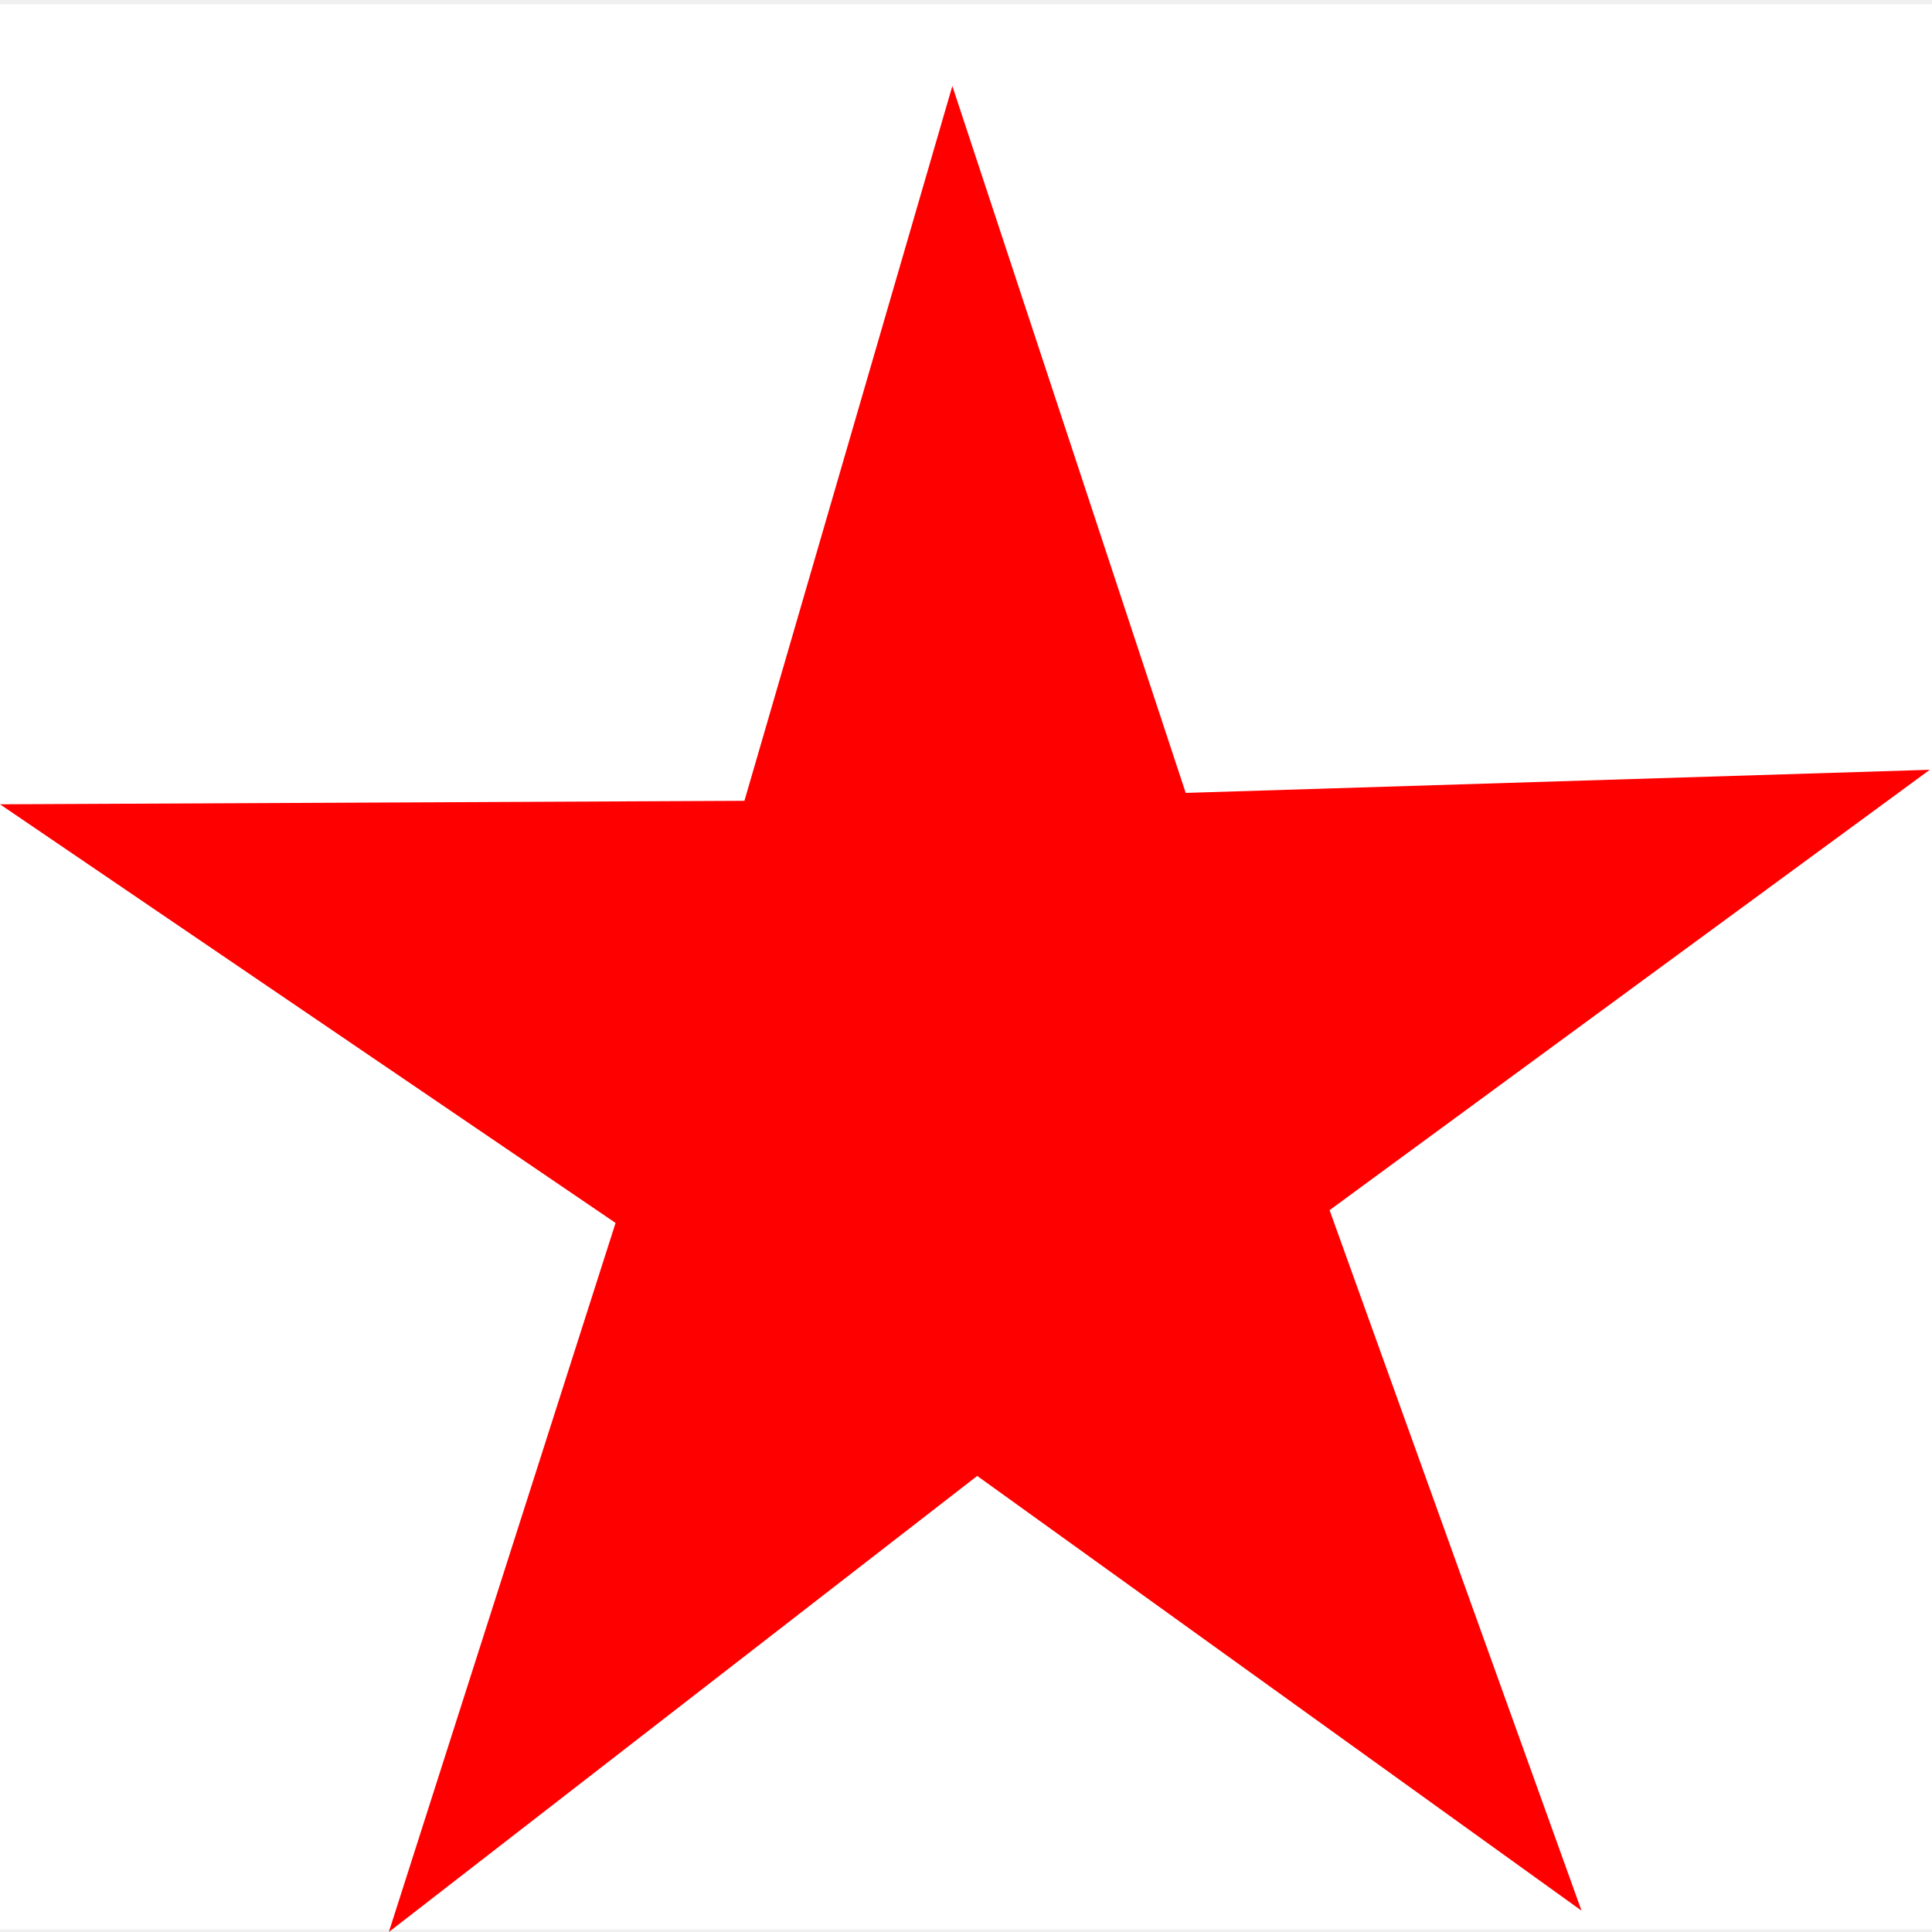
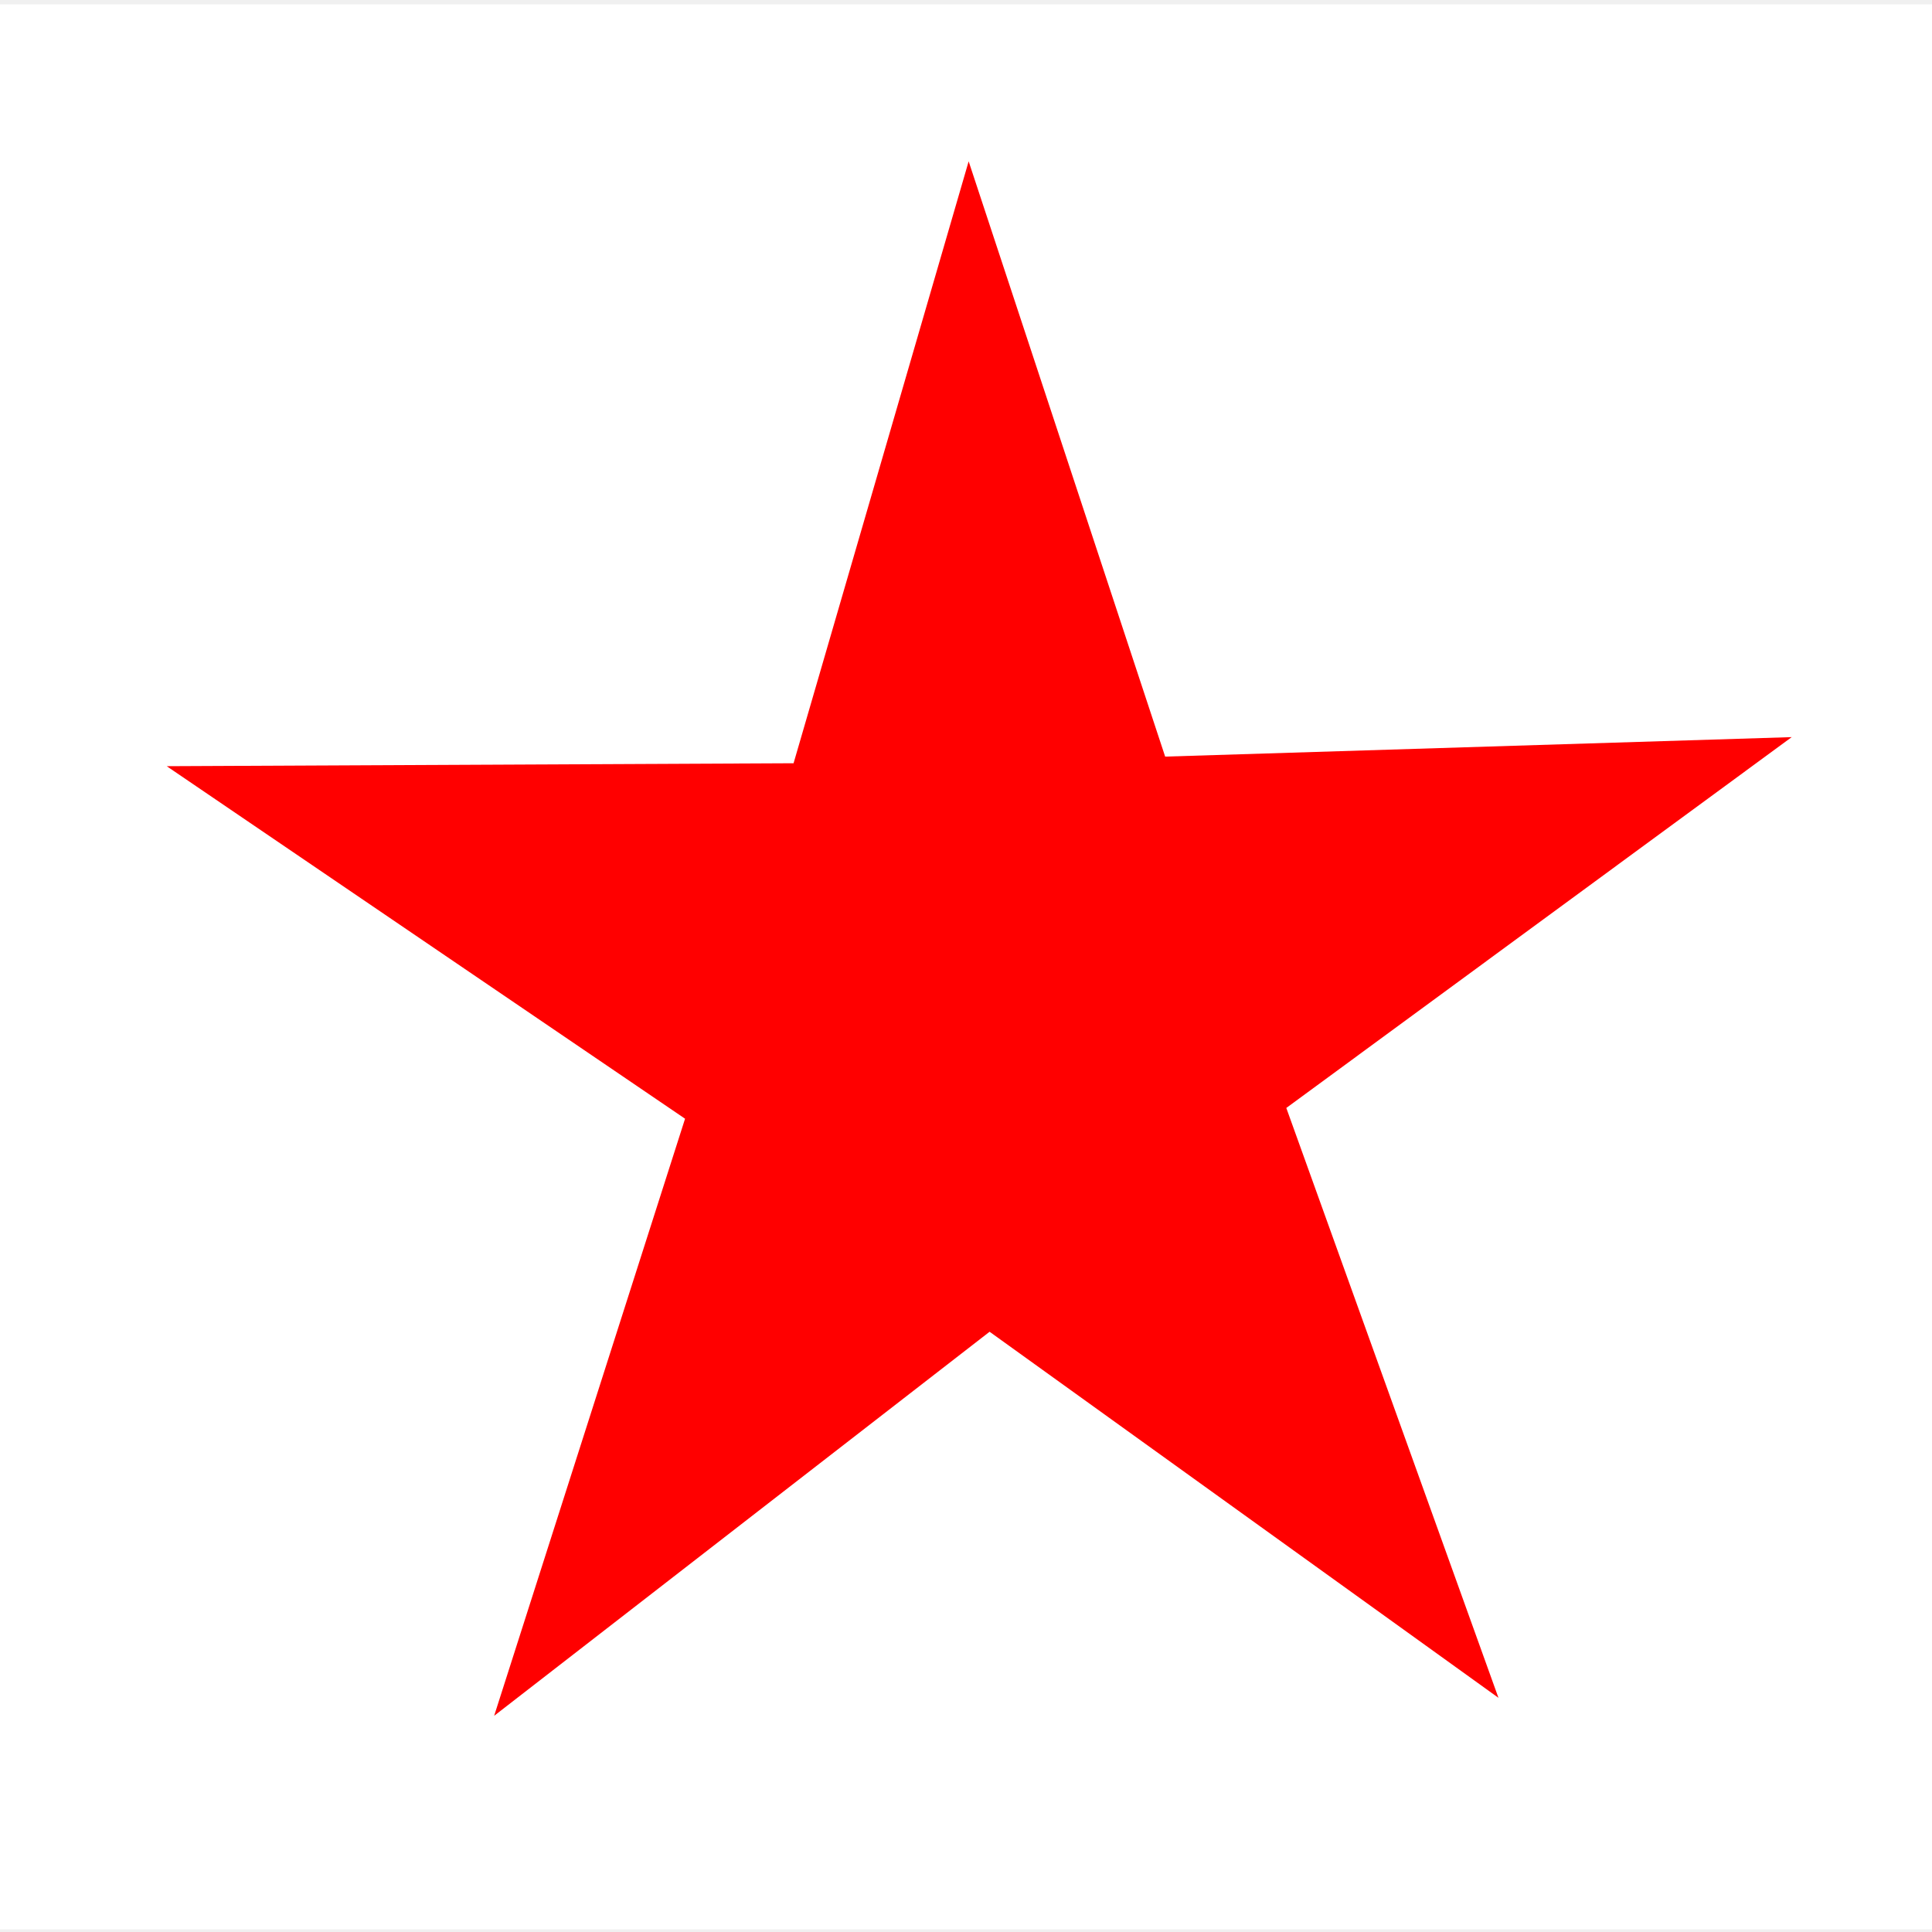
<svg xmlns="http://www.w3.org/2000/svg" version="1.1" id="svg2" width="128" height="128" viewBox="0 0 128 128">
  <defs id="defs6" />
  <rect style="fill:#ffffff" id="rect3770" width="128.056" height="127.538" x="3.3983356e-06" y="0.289" />
-   <path id="path3747" d="M 104.779,126.586 64.743,97.784 25.762,128 40.783,81.023 -3.6675401e-6,53.287 49.32,53.056 63.095,5.698 78.556,52.532 127.853,51 88.088,80.176 Z" style="fill:#ff0000;stroke-width:0.233" />
+   <path id="path3747" d="M 99.277,112.485 65.563,88.232 32.739,113.676 45.387,74.118 11.045,50.762 52.576,50.567 64.176,10.689 77.195,50.127 118.706,48.836 85.221,73.405 Z" style="fill:#ff0000;stroke-width:0.196" />
</svg>
